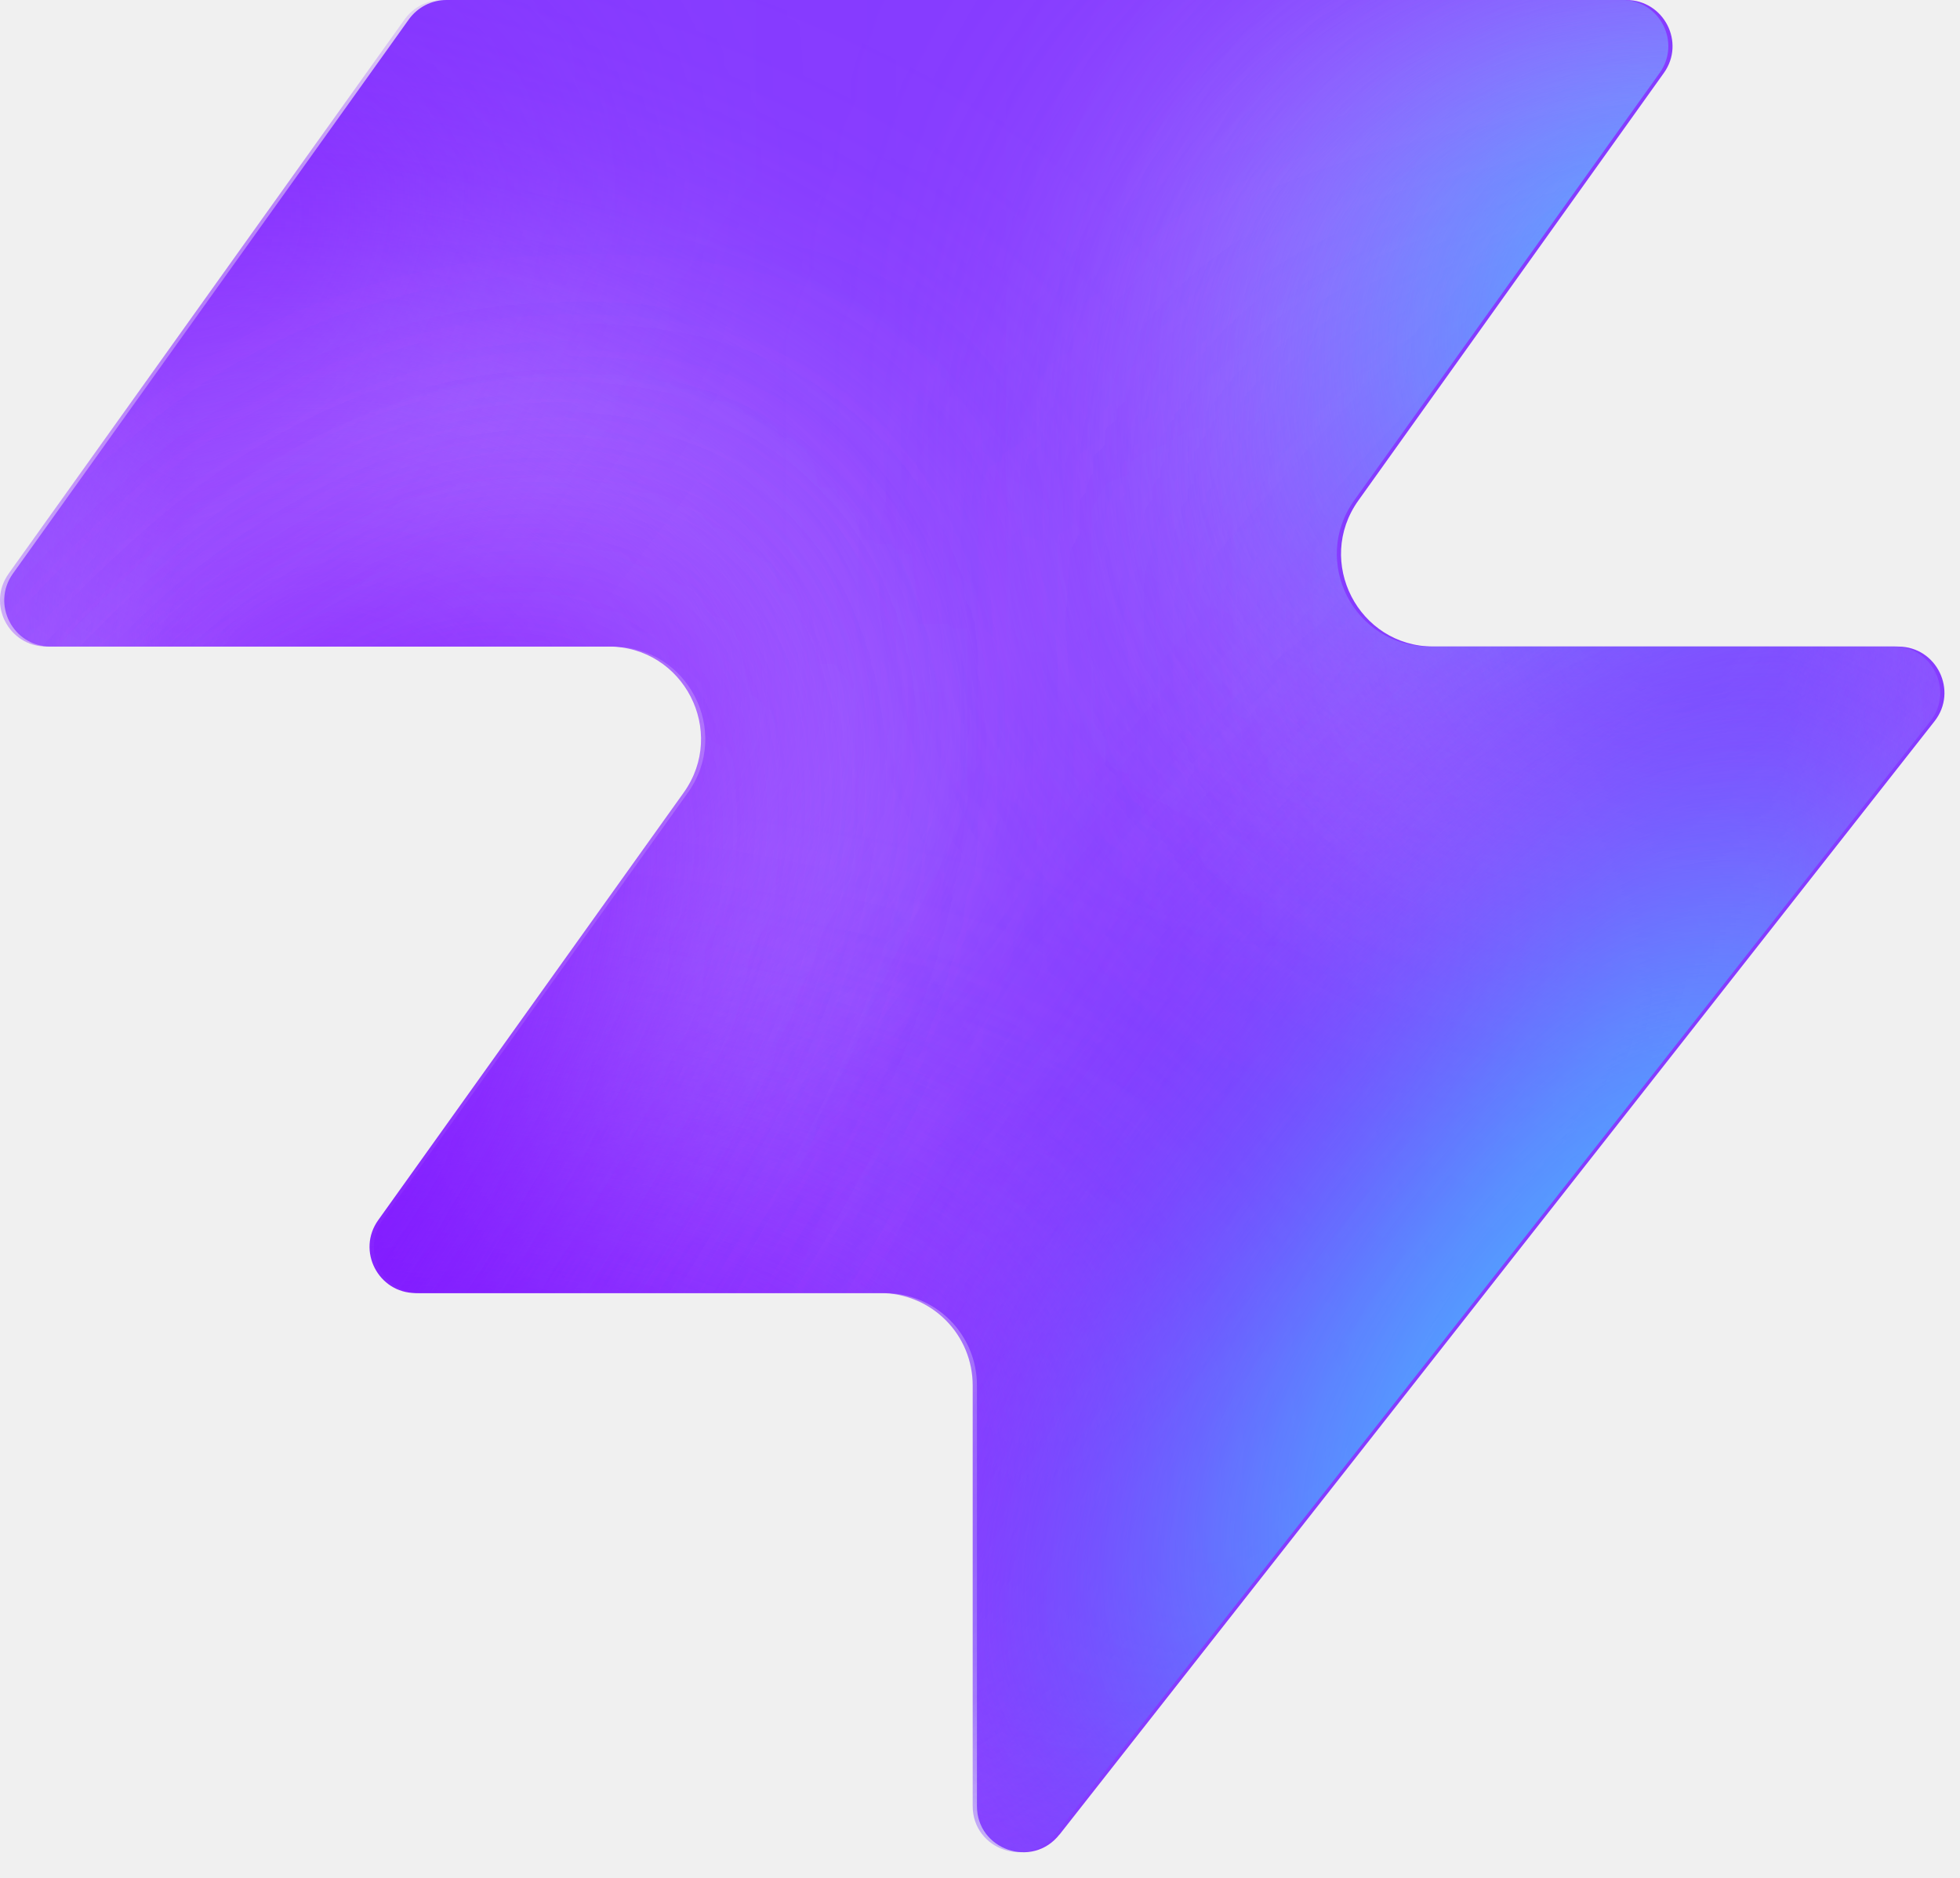
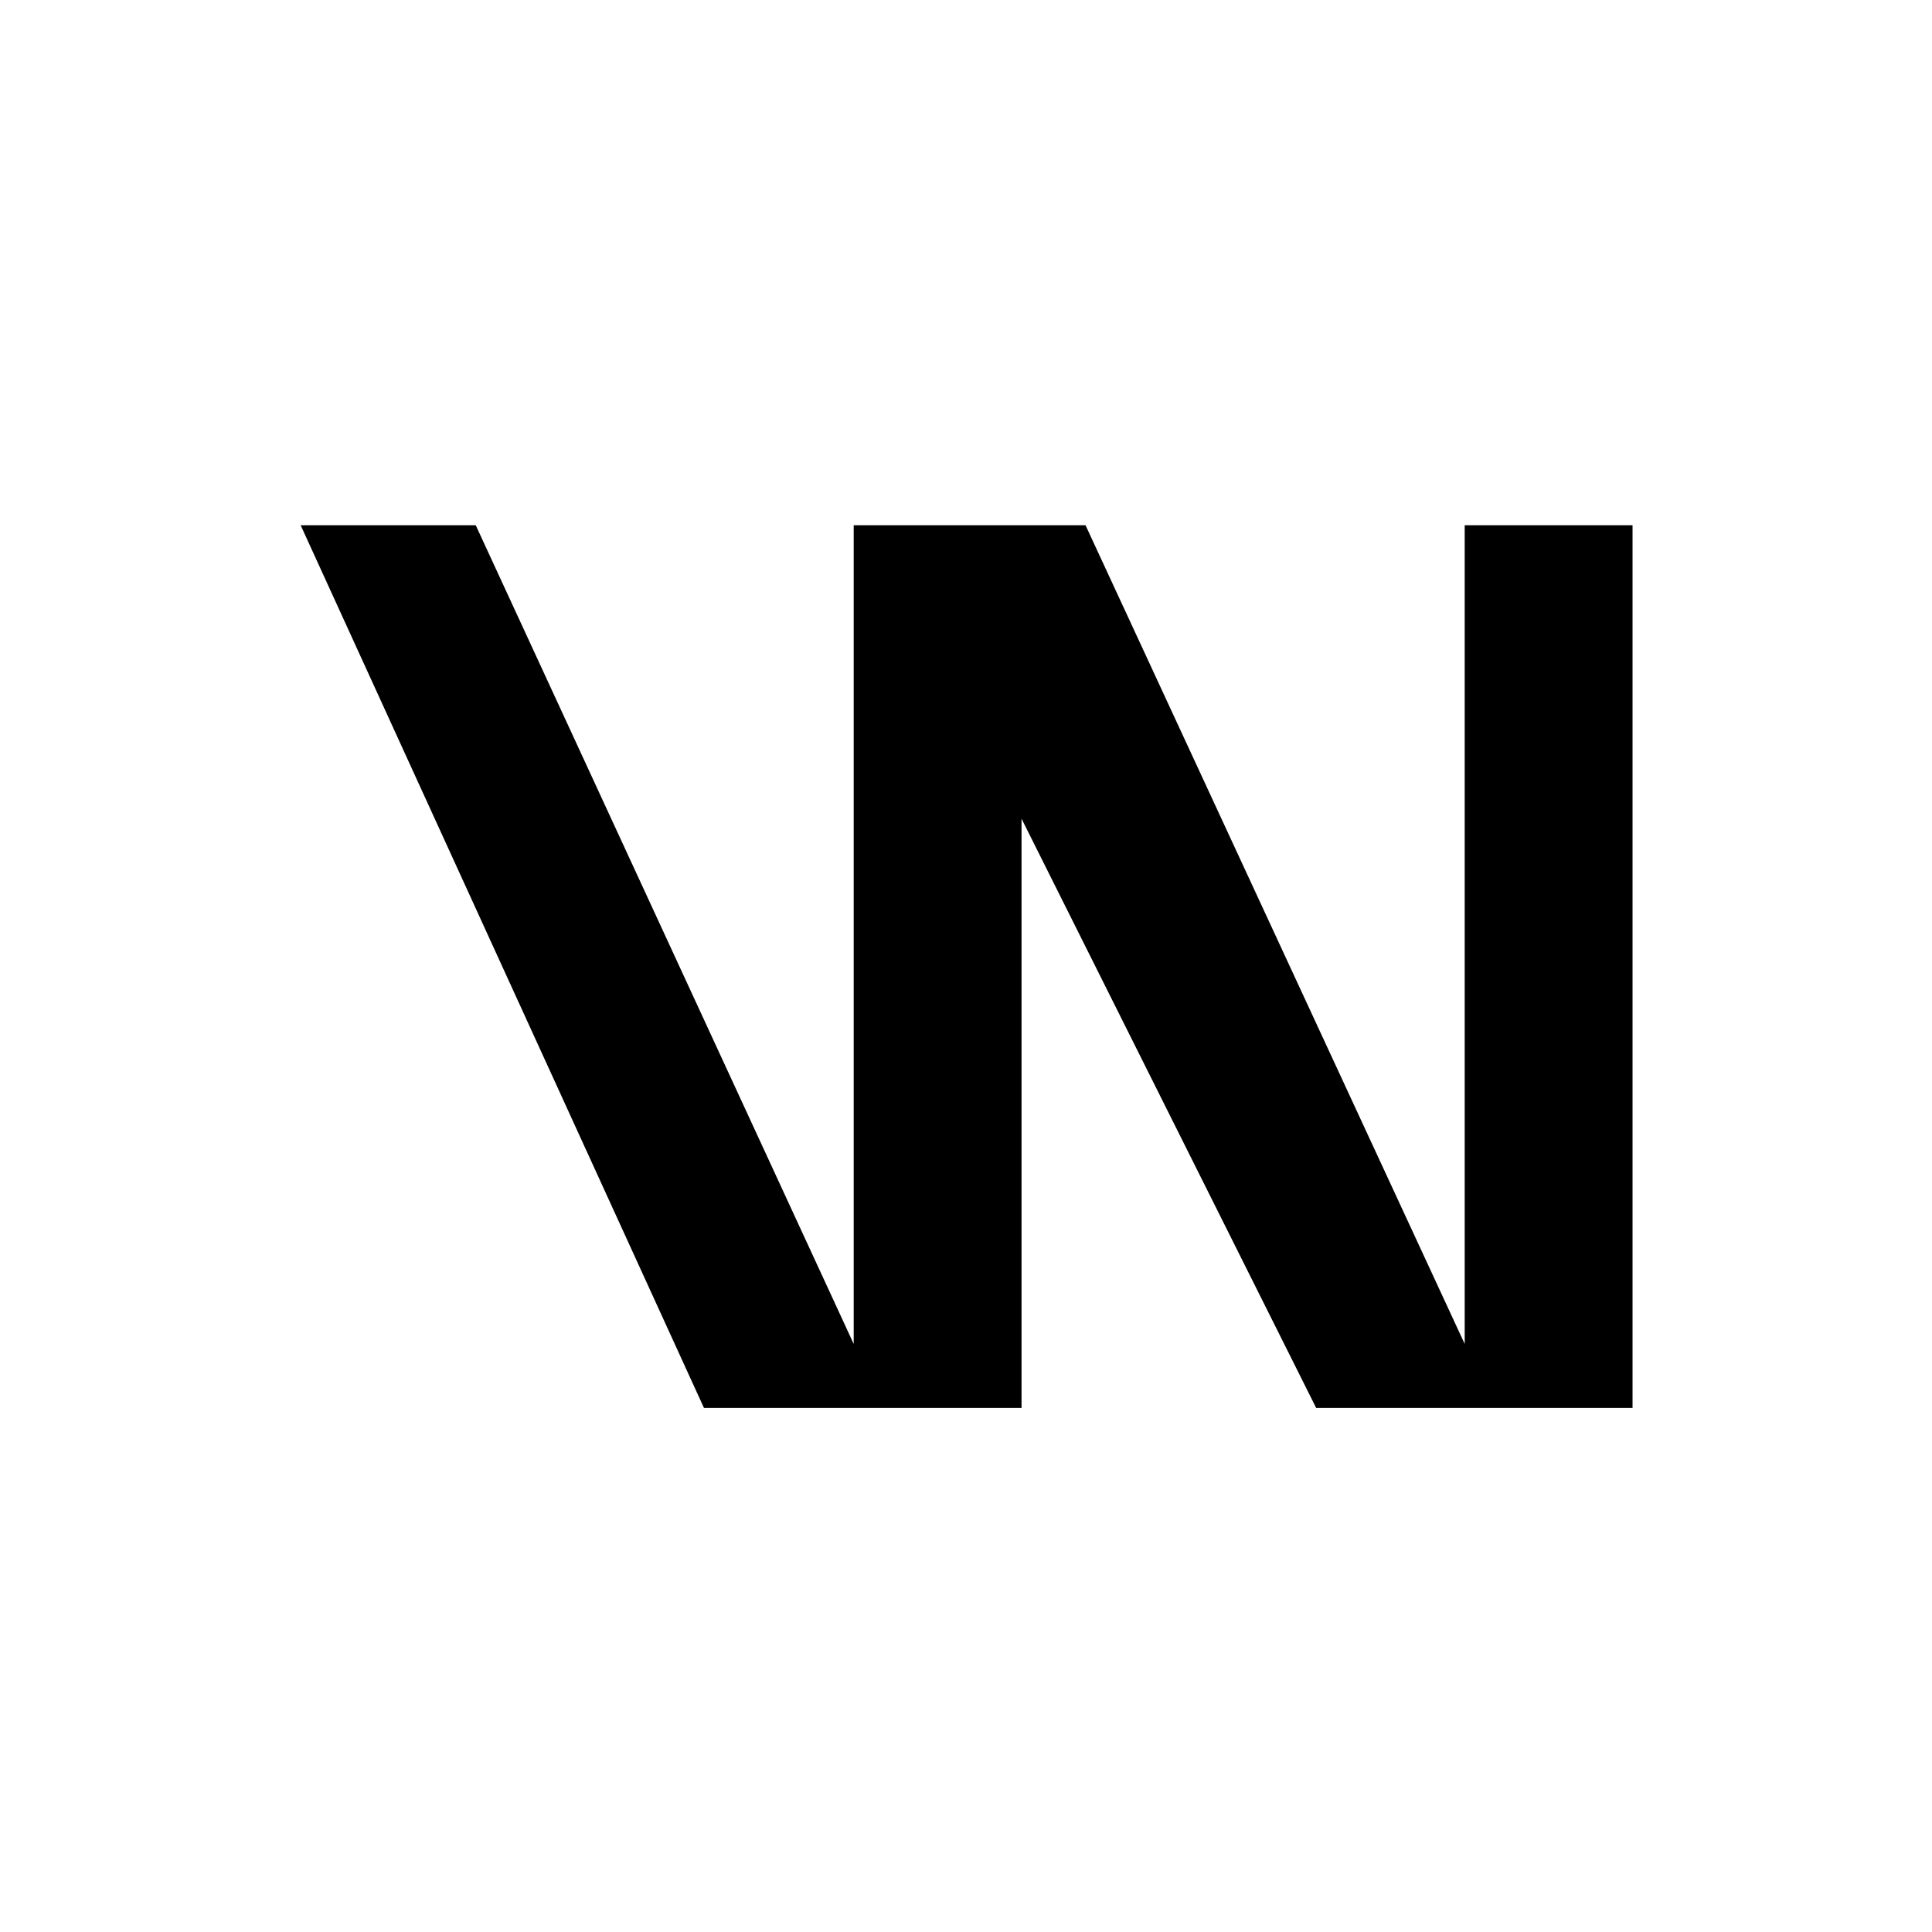
- <svg xmlns="http://www.w3.org/2000/svg" width="48" height="46" fill="none" viewBox="0 0 48 46">
-   <path fill="#863bff" d="M25.946 44.938c-.664.845-2.021.375-2.021-.698V33.937a2.26 2.26 0 0 0-2.262-2.262H10.287c-.92 0-1.456-1.04-.92-1.788l7.48-10.471c1.07-1.497 0-3.578-1.842-3.578H1.237c-.92 0-1.456-1.04-.92-1.788L10.013.474c.214-.297.556-.474.92-.474h28.894c.92 0 1.456 1.04.92 1.788l-7.48 10.471c-1.07 1.498 0 3.579 1.842 3.579h11.377c.943 0 1.473 1.088.89 1.83L25.947 44.94z" style="fill:#863bff;fill:color(display-p3 .525 .23 1);fill-opacity:1" />
-   <mask id="a" width="48" height="46" x="0" y="0" maskUnits="userSpaceOnUse" style="mask-type:alpha">
-     <path fill="#000" d="M25.842 44.938c-.664.844-2.021.375-2.021-.698V33.937a2.26 2.26 0 0 0-2.262-2.262H10.183c-.92 0-1.456-1.04-.92-1.788l7.48-10.471c1.07-1.498 0-3.579-1.842-3.579H1.133c-.92 0-1.456-1.04-.92-1.787L9.91.473c.214-.297.556-.474.92-.474h28.894c.92 0 1.456 1.04.92 1.788l-7.48 10.471c-1.07 1.498 0 3.578 1.842 3.578h11.377c.943 0 1.473 1.088.89 1.832L25.843 44.94z" style="fill:#000;fill-opacity:1" />
-   </mask>
-   <g mask="url(#a)">
-     <g filter="url(#b)">
-       <ellipse cx="5.508" cy="14.704" fill="#ede6ff" rx="5.508" ry="14.704" style="fill:#ede6ff;fill:color(display-p3 .927 .903 1);fill-opacity:1" transform="matrix(.00324 1 1 -.00324 -4.47 31.516)" />
-     </g>
-     <g filter="url(#c)">
-       <ellipse cx="10.399" cy="29.851" fill="#ede6ff" rx="10.399" ry="29.851" style="fill:#ede6ff;fill:color(display-p3 .927 .903 1);fill-opacity:1" transform="matrix(.00324 1 1 -.00324 -39.328 7.883)" />
-     </g>
-     <g filter="url(#d)">
-       <ellipse cx="5.508" cy="30.487" fill="#7e14ff" rx="5.508" ry="30.487" style="fill:#7e14ff;fill:color(display-p3 .492 .077 1);fill-opacity:1" transform="rotate(89.814 -25.913 -14.639)scale(1 -1)" />
-     </g>
-     <g filter="url(#e)">
-       <ellipse cx="5.508" cy="30.599" fill="#7e14ff" rx="5.508" ry="30.599" style="fill:#7e14ff;fill:color(display-p3 .492 .077 1);fill-opacity:1" transform="rotate(89.814 -32.644 -3.334)scale(1 -1)" />
-     </g>
-     <g filter="url(#f)">
-       <ellipse cx="5.508" cy="30.599" fill="#7e14ff" rx="5.508" ry="30.599" style="fill:#7e14ff;fill:color(display-p3 .492 .077 1);fill-opacity:1" transform="matrix(.00324 1 1 -.00324 -34.34 30.47)" />
-     </g>
-     <g filter="url(#g)">
-       <ellipse cx="14.072" cy="22.078" fill="#ede6ff" rx="14.072" ry="22.078" style="fill:#ede6ff;fill:color(display-p3 .927 .903 1);fill-opacity:1" transform="rotate(93.35 24.506 48.493)scale(-1 1)" />
-     </g>
-     <g filter="url(#h)">
-       <ellipse cx="3.47" cy="21.501" fill="#7e14ff" rx="3.47" ry="21.501" style="fill:#7e14ff;fill:color(display-p3 .492 .077 1);fill-opacity:1" transform="rotate(89.009 28.708 47.59)scale(-1 1)" />
-     </g>
-     <g filter="url(#i)">
-       <ellipse cx="3.47" cy="21.501" fill="#7e14ff" rx="3.47" ry="21.501" style="fill:#7e14ff;fill:color(display-p3 .492 .077 1);fill-opacity:1" transform="rotate(89.009 28.708 47.59)scale(-1 1)" />
-     </g>
-     <g filter="url(#j)">
-       <ellipse cx=".387" cy="8.972" fill="#7e14ff" rx="4.407" ry="29.108" style="fill:#7e14ff;fill:color(display-p3 .492 .077 1);fill-opacity:1" transform="rotate(39.51 .387 8.972)" />
-     </g>
-     <g filter="url(#k)">
-       <ellipse cx="47.523" cy="-6.092" fill="#7e14ff" rx="4.407" ry="29.108" style="fill:#7e14ff;fill:color(display-p3 .492 .077 1);fill-opacity:1" transform="rotate(37.892 47.523 -6.092)" />
-     </g>
-     <g filter="url(#l)">
-       <ellipse cx="41.412" cy="6.333" fill="#47bfff" rx="5.971" ry="9.665" style="fill:#47bfff;fill:color(display-p3 .28 .748 1);fill-opacity:1" transform="rotate(37.892 41.412 6.333)" />
-     </g>
-     <g filter="url(#m)">
-       <ellipse cx="-1.879" cy="38.332" fill="#7e14ff" rx="4.407" ry="29.108" style="fill:#7e14ff;fill:color(display-p3 .492 .077 1);fill-opacity:1" transform="rotate(37.892 -1.88 38.332)" />
-     </g>
-     <g filter="url(#n)">
-       <ellipse cx="-1.879" cy="38.332" fill="#7e14ff" rx="4.407" ry="29.108" style="fill:#7e14ff;fill:color(display-p3 .492 .077 1);fill-opacity:1" transform="rotate(37.892 -1.88 38.332)" />
-     </g>
-     <g filter="url(#o)">
-       <ellipse cx="35.651" cy="29.907" fill="#7e14ff" rx="4.407" ry="29.108" style="fill:#7e14ff;fill:color(display-p3 .492 .077 1);fill-opacity:1" transform="rotate(37.892 35.651 29.907)" />
-     </g>
-     <g filter="url(#p)">
-       <ellipse cx="38.418" cy="32.4" fill="#47bfff" rx="5.971" ry="15.297" style="fill:#47bfff;fill:color(display-p3 .28 .748 1);fill-opacity:1" transform="rotate(37.892 38.418 32.4)" />
-     </g>
-   </g>
+ <svg xmlns="http://www.w3.org/2000/svg" id="Layer_1" data-name="Layer 1" viewBox="0 0 16 16">
  <defs>
-     <filter id="b" width="60.045" height="41.654" x="-19.77" y="16.149" color-interpolation-filters="sRGB" filterUnits="userSpaceOnUse">
-       <feFlood flood-opacity="0" result="BackgroundImageFix" />
-       <feBlend in="SourceGraphic" in2="BackgroundImageFix" result="shape" />
-       <feGaussianBlur result="effect1_foregroundBlur_2002_17158" stdDeviation="7.659" />
-     </filter>
-     <filter id="c" width="90.34" height="51.437" x="-54.613" y="-7.533" color-interpolation-filters="sRGB" filterUnits="userSpaceOnUse">
-       <feFlood flood-opacity="0" result="BackgroundImageFix" />
-       <feBlend in="SourceGraphic" in2="BackgroundImageFix" result="shape" />
-       <feGaussianBlur result="effect1_foregroundBlur_2002_17158" stdDeviation="7.659" />
-     </filter>
-     <filter id="d" width="79.355" height="29.4" x="-49.64" y="2.03" color-interpolation-filters="sRGB" filterUnits="userSpaceOnUse">
-       <feFlood flood-opacity="0" result="BackgroundImageFix" />
-       <feBlend in="SourceGraphic" in2="BackgroundImageFix" result="shape" />
-       <feGaussianBlur result="effect1_foregroundBlur_2002_17158" stdDeviation="4.596" />
-     </filter>
-     <filter id="e" width="79.579" height="29.4" x="-45.045" y="20.029" color-interpolation-filters="sRGB" filterUnits="userSpaceOnUse">
-       <feFlood flood-opacity="0" result="BackgroundImageFix" />
-       <feBlend in="SourceGraphic" in2="BackgroundImageFix" result="shape" />
-       <feGaussianBlur result="effect1_foregroundBlur_2002_17158" stdDeviation="4.596" />
-     </filter>
-     <filter id="f" width="79.579" height="29.4" x="-43.513" y="21.178" color-interpolation-filters="sRGB" filterUnits="userSpaceOnUse">
-       <feFlood flood-opacity="0" result="BackgroundImageFix" />
-       <feBlend in="SourceGraphic" in2="BackgroundImageFix" result="shape" />
-       <feGaussianBlur result="effect1_foregroundBlur_2002_17158" stdDeviation="4.596" />
-     </filter>
-     <filter id="g" width="74.749" height="58.852" x="15.756" y="-17.901" color-interpolation-filters="sRGB" filterUnits="userSpaceOnUse">
-       <feFlood flood-opacity="0" result="BackgroundImageFix" />
-       <feBlend in="SourceGraphic" in2="BackgroundImageFix" result="shape" />
-       <feGaussianBlur result="effect1_foregroundBlur_2002_17158" stdDeviation="7.659" />
-     </filter>
-     <filter id="h" width="61.377" height="25.362" x="23.548" y="2.284" color-interpolation-filters="sRGB" filterUnits="userSpaceOnUse">
-       <feFlood flood-opacity="0" result="BackgroundImageFix" />
-       <feBlend in="SourceGraphic" in2="BackgroundImageFix" result="shape" />
-       <feGaussianBlur result="effect1_foregroundBlur_2002_17158" stdDeviation="4.596" />
-     </filter>
-     <filter id="i" width="61.377" height="25.362" x="23.548" y="2.284" color-interpolation-filters="sRGB" filterUnits="userSpaceOnUse">
-       <feFlood flood-opacity="0" result="BackgroundImageFix" />
-       <feBlend in="SourceGraphic" in2="BackgroundImageFix" result="shape" />
-       <feGaussianBlur result="effect1_foregroundBlur_2002_17158" stdDeviation="4.596" />
-     </filter>
-     <filter id="j" width="56.045" height="63.649" x="-27.636" y="-22.853" color-interpolation-filters="sRGB" filterUnits="userSpaceOnUse">
-       <feFlood flood-opacity="0" result="BackgroundImageFix" />
-       <feBlend in="SourceGraphic" in2="BackgroundImageFix" result="shape" />
-       <feGaussianBlur result="effect1_foregroundBlur_2002_17158" stdDeviation="4.596" />
-     </filter>
-     <filter id="k" width="54.814" height="64.646" x="20.116" y="-38.415" color-interpolation-filters="sRGB" filterUnits="userSpaceOnUse">
-       <feFlood flood-opacity="0" result="BackgroundImageFix" />
-       <feBlend in="SourceGraphic" in2="BackgroundImageFix" result="shape" />
-       <feGaussianBlur result="effect1_foregroundBlur_2002_17158" stdDeviation="4.596" />
-     </filter>
-     <filter id="l" width="33.541" height="35.313" x="24.641" y="-11.323" color-interpolation-filters="sRGB" filterUnits="userSpaceOnUse">
-       <feFlood flood-opacity="0" result="BackgroundImageFix" />
-       <feBlend in="SourceGraphic" in2="BackgroundImageFix" result="shape" />
-       <feGaussianBlur result="effect1_foregroundBlur_2002_17158" stdDeviation="4.596" />
-     </filter>
-     <filter id="m" width="54.814" height="64.646" x="-29.286" y="6.009" color-interpolation-filters="sRGB" filterUnits="userSpaceOnUse">
-       <feFlood flood-opacity="0" result="BackgroundImageFix" />
-       <feBlend in="SourceGraphic" in2="BackgroundImageFix" result="shape" />
-       <feGaussianBlur result="effect1_foregroundBlur_2002_17158" stdDeviation="4.596" />
-     </filter>
-     <filter id="n" width="54.814" height="64.646" x="-29.286" y="6.009" color-interpolation-filters="sRGB" filterUnits="userSpaceOnUse">
-       <feFlood flood-opacity="0" result="BackgroundImageFix" />
-       <feBlend in="SourceGraphic" in2="BackgroundImageFix" result="shape" />
-       <feGaussianBlur result="effect1_foregroundBlur_2002_17158" stdDeviation="4.596" />
-     </filter>
-     <filter id="o" width="54.814" height="64.646" x="8.244" y="-2.416" color-interpolation-filters="sRGB" filterUnits="userSpaceOnUse">
-       <feFlood flood-opacity="0" result="BackgroundImageFix" />
-       <feBlend in="SourceGraphic" in2="BackgroundImageFix" result="shape" />
-       <feGaussianBlur result="effect1_foregroundBlur_2002_17158" stdDeviation="4.596" />
-     </filter>
-     <filter id="p" width="39.409" height="43.623" x="18.713" y="10.588" color-interpolation-filters="sRGB" filterUnits="userSpaceOnUse">
-       <feFlood flood-opacity="0" result="BackgroundImageFix" />
-       <feBlend in="SourceGraphic" in2="BackgroundImageFix" result="shape" />
-       <feGaussianBlur result="effect1_foregroundBlur_2002_17158" stdDeviation="4.596" />
-     </filter>
+     <style>
+       .cls-1 {
+         fill: #fff;
+       }
+     </style>
  </defs>
+   <rect class="cls-1" x="-.54" y="-.37" width="16.86" height="16.91" />
+   <path d="M2.49,4.35l3.34,7.31h2.63v-4.88l2.44,4.88h2.62v-7.31h-1.39v6.78l-3.14-6.78h-1.92v6.78l-3.13-6.78h-1.43Z" />
</svg>
